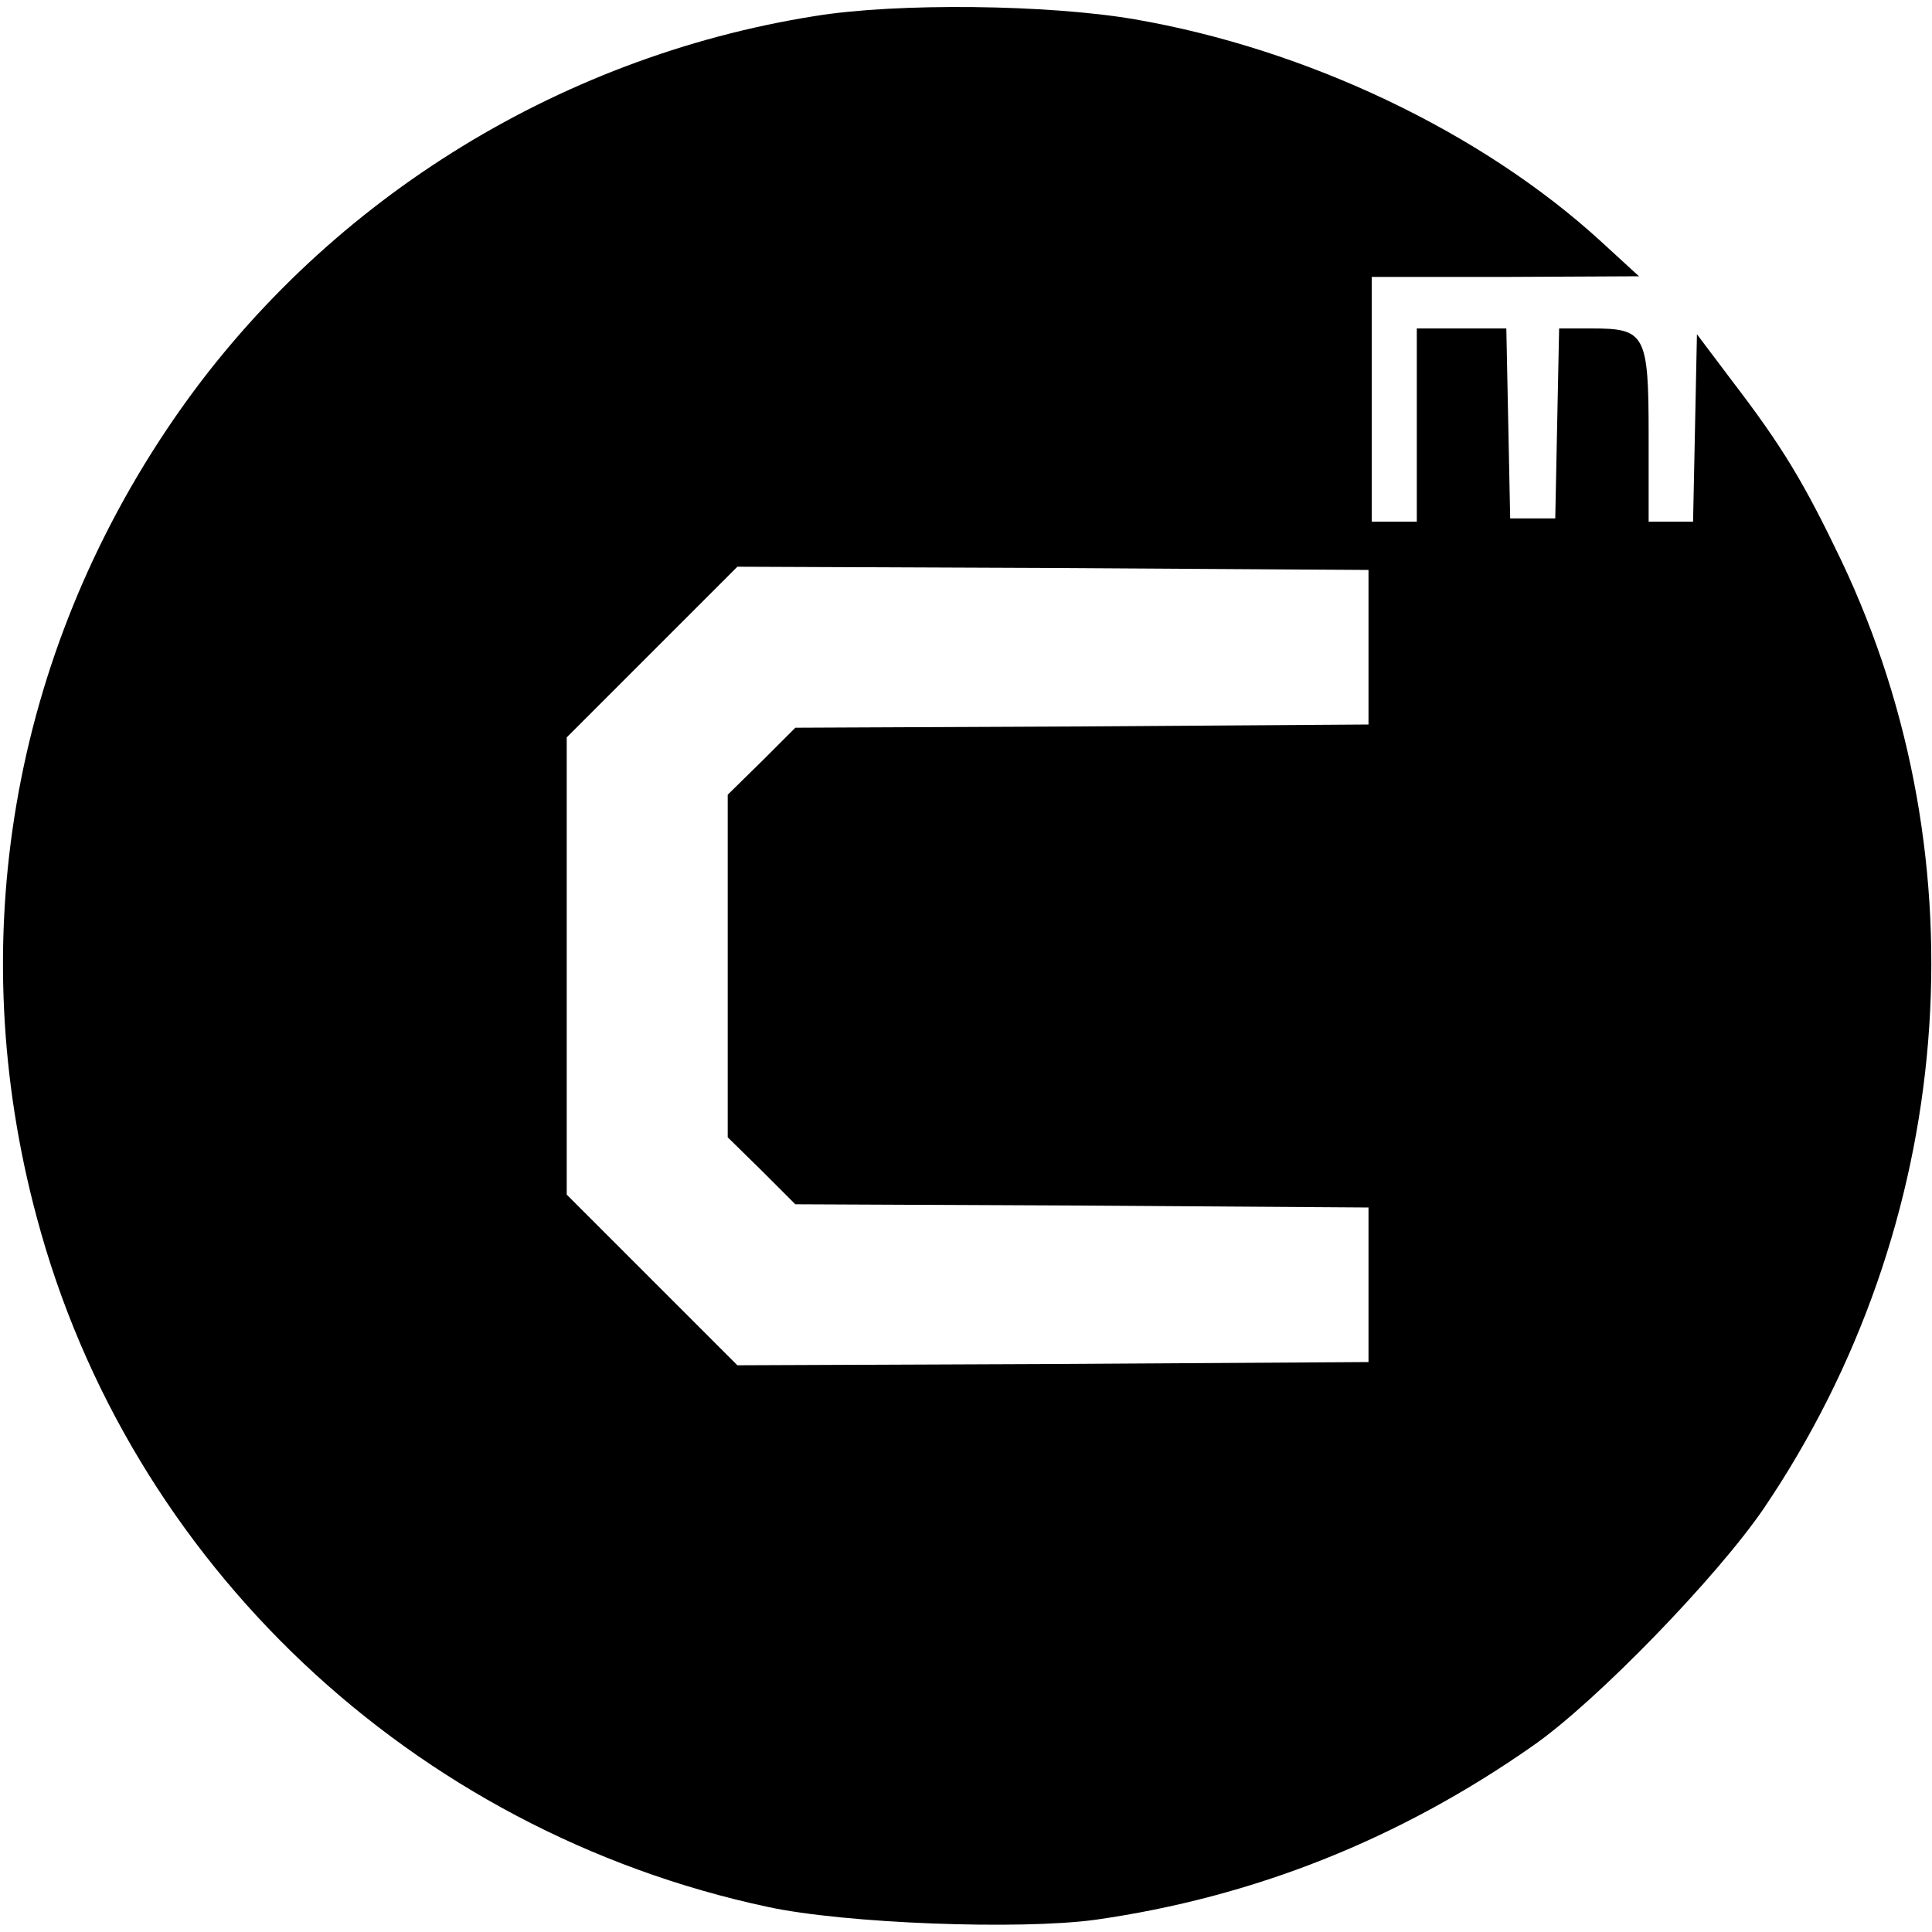
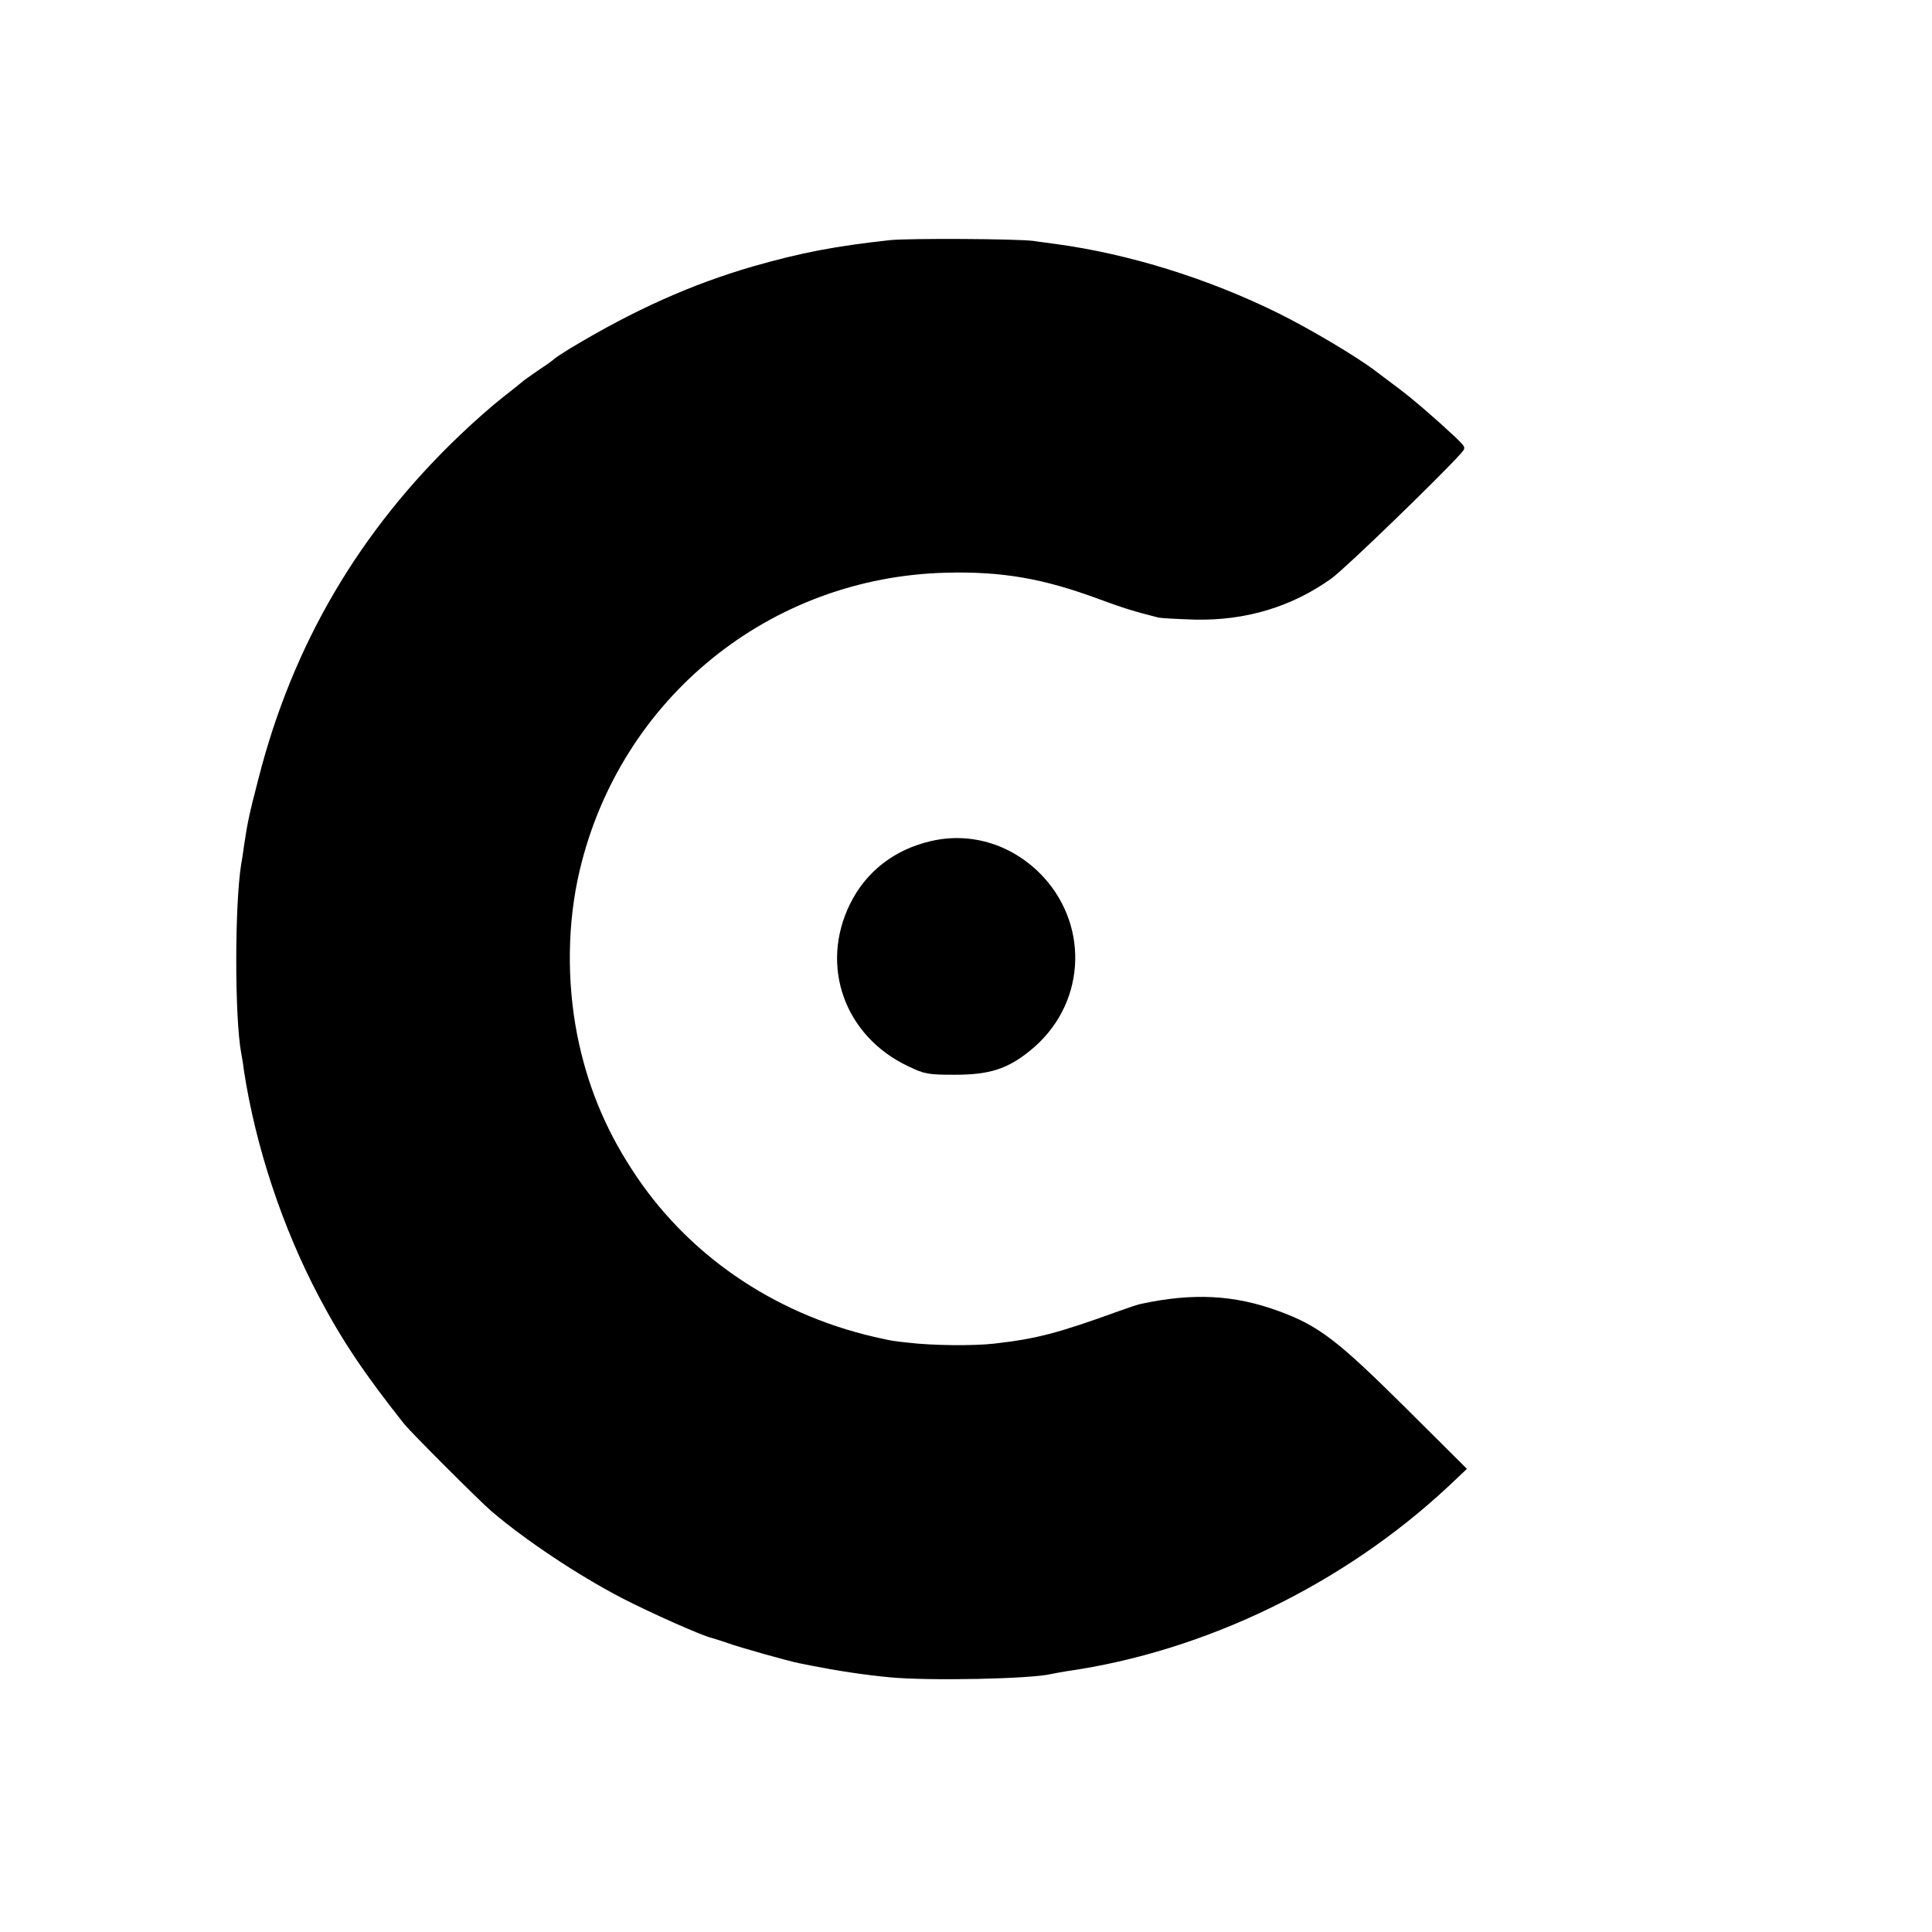
- <svg xmlns="http://www.w3.org/2000/svg" version="1" width="400" height="400" viewBox="0 0 300 300">
-   <path d="M126.5 2.5C86.2 8.9 49.8 31.8 26.9 65.2 1.8 101.8-5.8 146.2 5.7 189 20 242.7 64 284.3 119.2 296.1c12 2.6 39.2 3.6 50.9 2 24.6-3.5 47.2-12.5 67.9-27 9.8-6.8 28.6-26.2 35.9-36.9 29.7-43.9 34.3-100.3 12-147.2-5.8-12.1-9.1-17.6-16.9-27.8l-5.5-7.3-.3 14.6-.3 14.5H256V67.7c0-15.8-.5-16.7-8.8-16.7h-5.1l-.3 14.7-.3 14.8h-7l-.3-14.8-.3-14.7H220v30h-7V43h20.8l20.7-.1-6-5.5C230 20.5 202.9 7.6 176.2 3 162.9.7 139.3.4 126.5 2.5zm86 98v12l-44.5.3-44.5.2-5.2 5.2-5.3 5.2v53.2l5.3 5.2 5.2 5.2 44.5.2 44.5.3v24l-49 .3-49 .2-13.2-13.2L88 185.5v-71l13.2-13.2L114.5 88l49 .2 49 .3v12z" />
+ <svg xmlns="http://www.w3.org/2000/svg" version="1.0" width="700pt" height="700pt" viewBox="0 0 700 700" preserveAspectRatio="xMidYMid meet">
+   <g transform="translate(0,700) scale(0.1,-0.1)" fill="#000000" stroke="none">
+     <path d="M3225 6130 c-200 -22 -321 -45 -496 -95 -224 -65 -432 -158 -666 -299 -26 -16 -50 -32 -53 -35 -3 -3 -25 -20 -50 -36 -24 -17 -51 -35 -60 -42 -8 -7 -44 -36 -80 -64 -36 -28 -104 -88 -151 -133 -366 -348 -609 -761 -733 -1249 -34 -130 -40 -162 -52 -242 -3 -22 -7 -51 -10 -65 -24 -149 -24 -557 0 -686 2 -10 7 -39 10 -64 42 -274 139 -567 272 -819 84 -159 166 -281 309 -461 26 -32 270 -276 315 -315 123 -105 312 -231 473 -315 107 -55 291 -137 327 -145 8 -2 33 -10 56 -18 41 -15 222 -66 259 -73 11 -2 31 -6 45 -9 91 -18 187 -33 282 -42 142 -14 518 -6 588 12 8 2 33 6 55 10 499 71 1001 314 1380 667 l70 66 -225 224 c-246 244 -313 295 -458 348 -161 59 -311 66 -497 26 -11 -2 -47 -14 -80 -26 -224 -81 -297 -100 -451 -118 -77 -9 -228 -7 -311 3 -29 3 -55 6 -58 7 -2 0 -33 6 -67 14 -370 86 -683 302 -880 609 -98 151 -162 309 -197 487 -38 195 -35 407 9 593 147 625 689 1065 1330 1080 201 5 350 -21 550 -95 92 -34 132 -46 215 -67 11 -3 72 -6 135 -8 183 -4 350 46 494 149 49 35 394 369 470 454 18 21 17 21 -22 59 -67 63 -157 141 -210 180 -28 21 -63 47 -77 58 -68 52 -238 153 -353 210 -255 126 -541 215 -807 251 -27 4 -63 8 -80 11 -59 8 -451 10 -520 3z" />
+     <path d="M3375 3953 c-133 -30 -237 -110 -295 -228 -111 -225 -20 -479 210 -588 60 -29 73 -31 170 -31 125 0 191 21 273 88 197 159 218 442 48 628 -106 115 -258 165 -406 131z" />
+   </g>
</svg>
